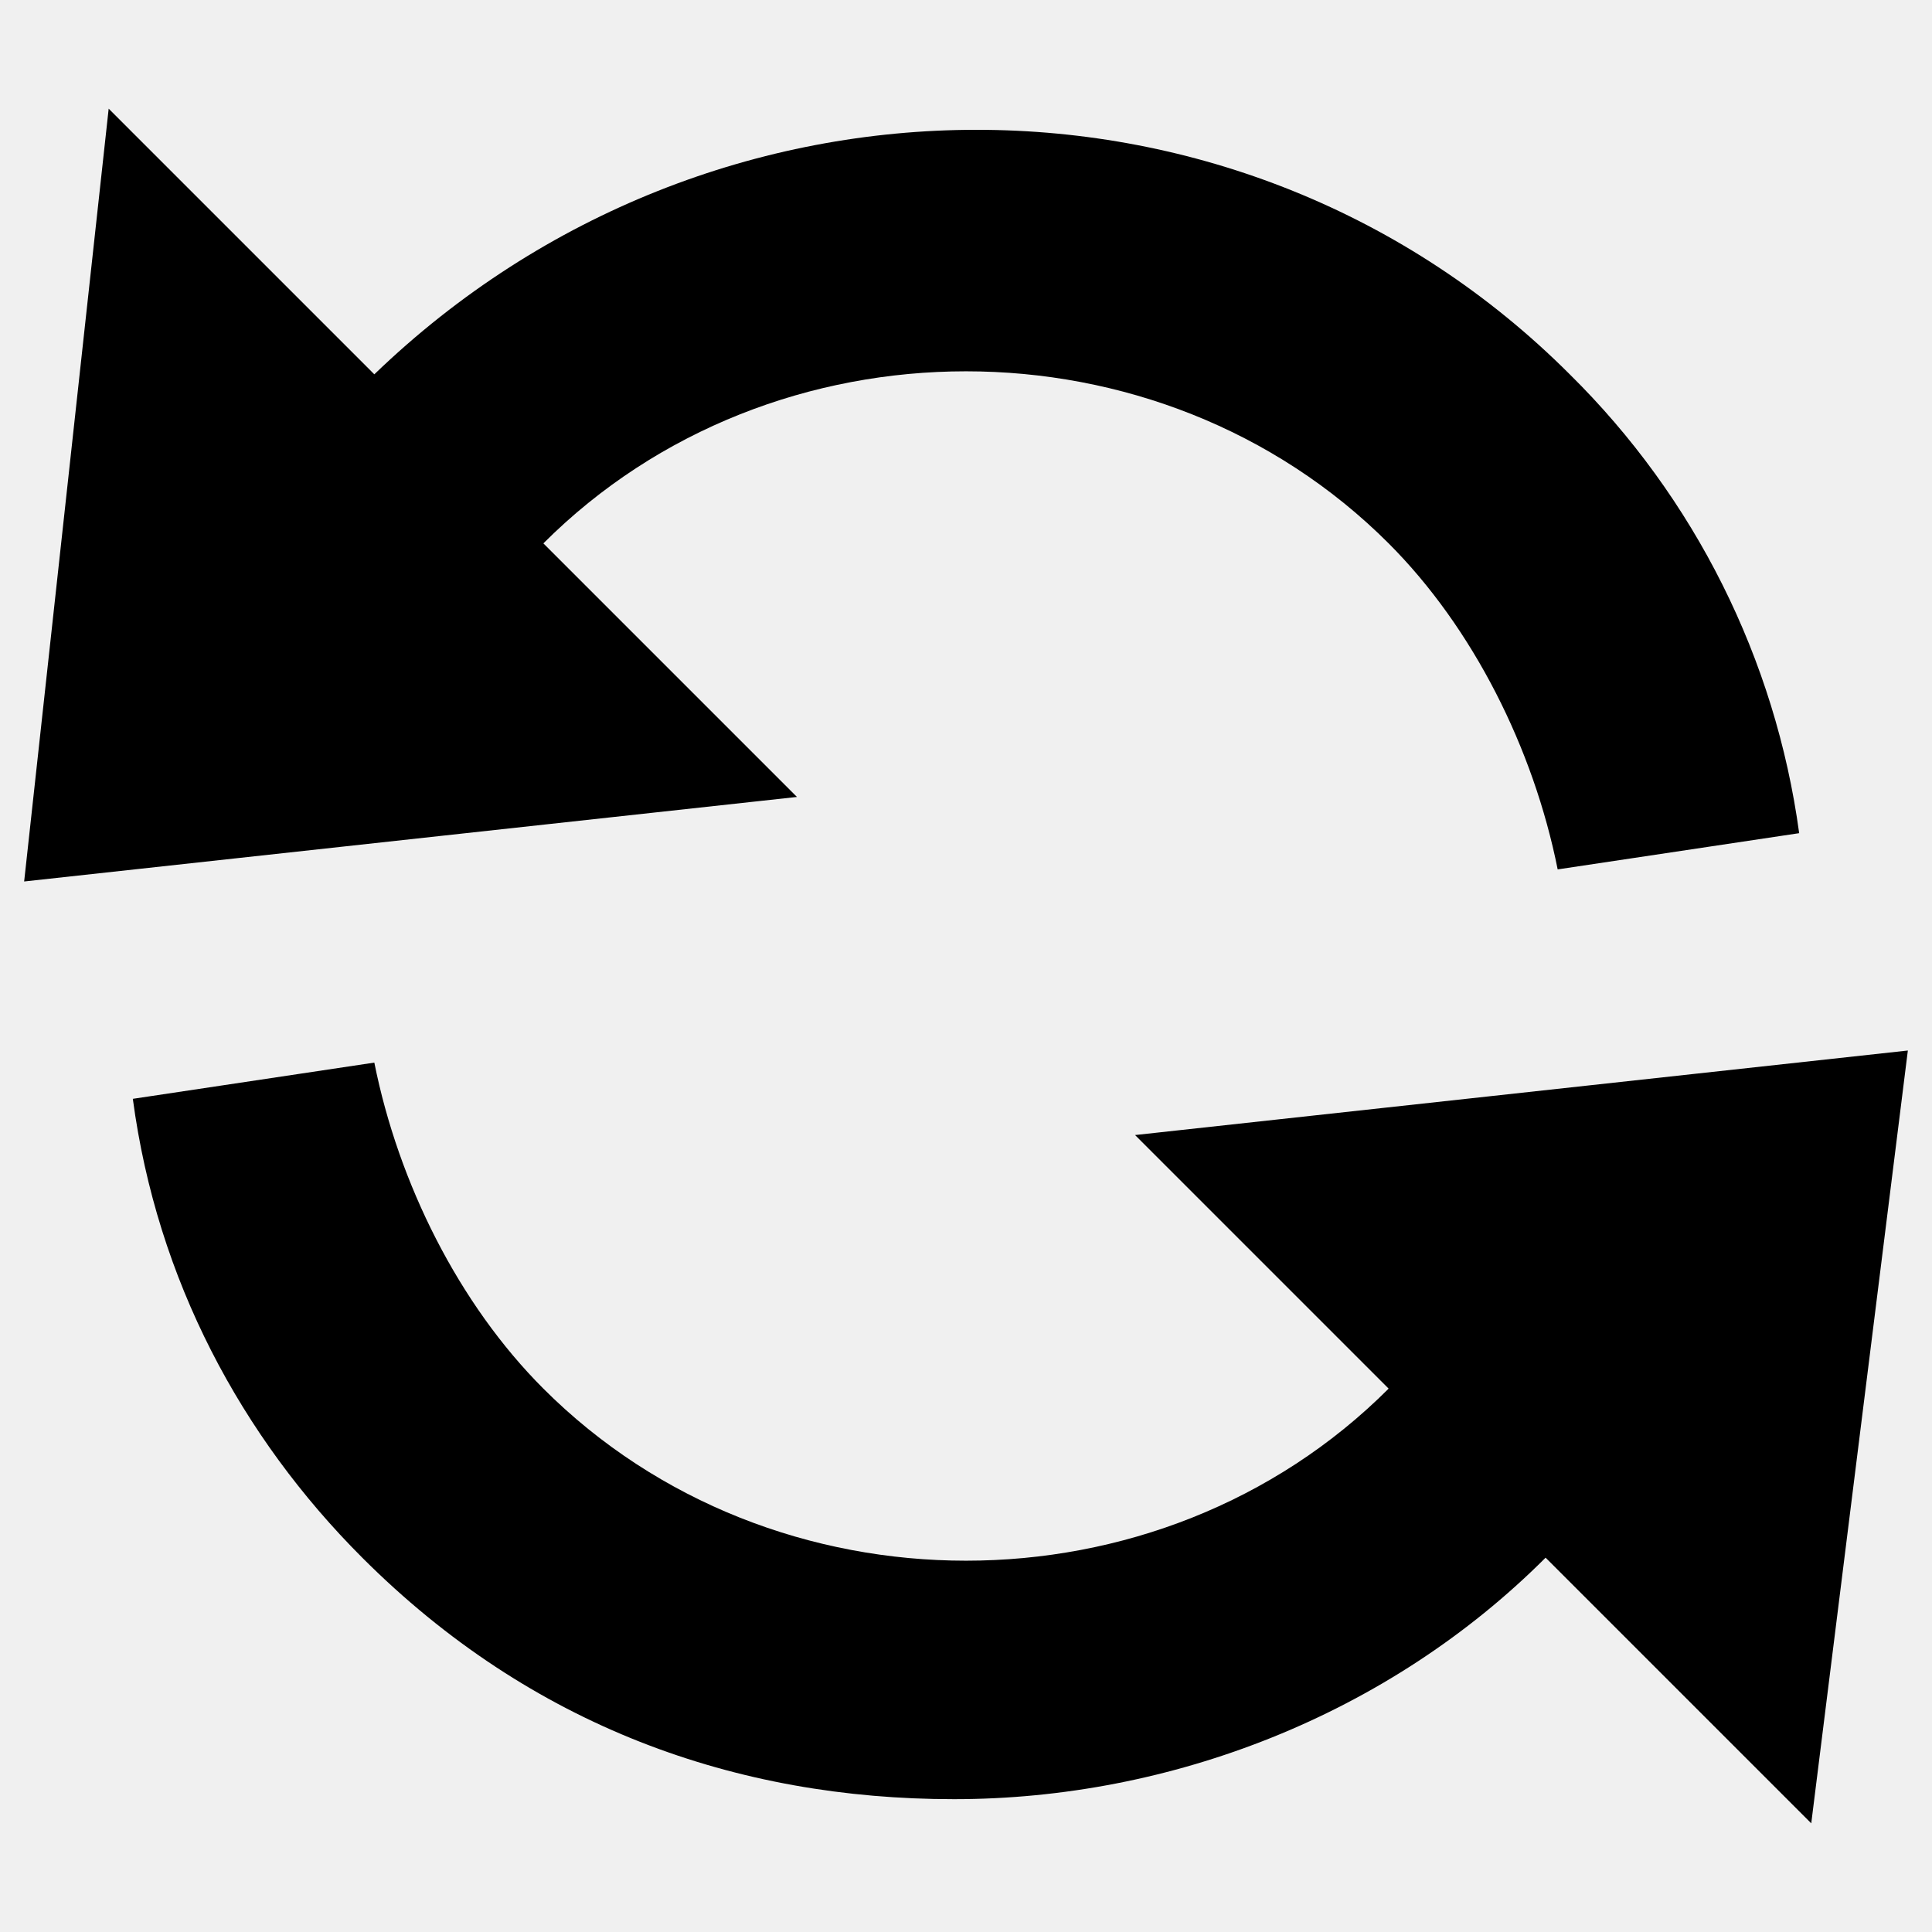
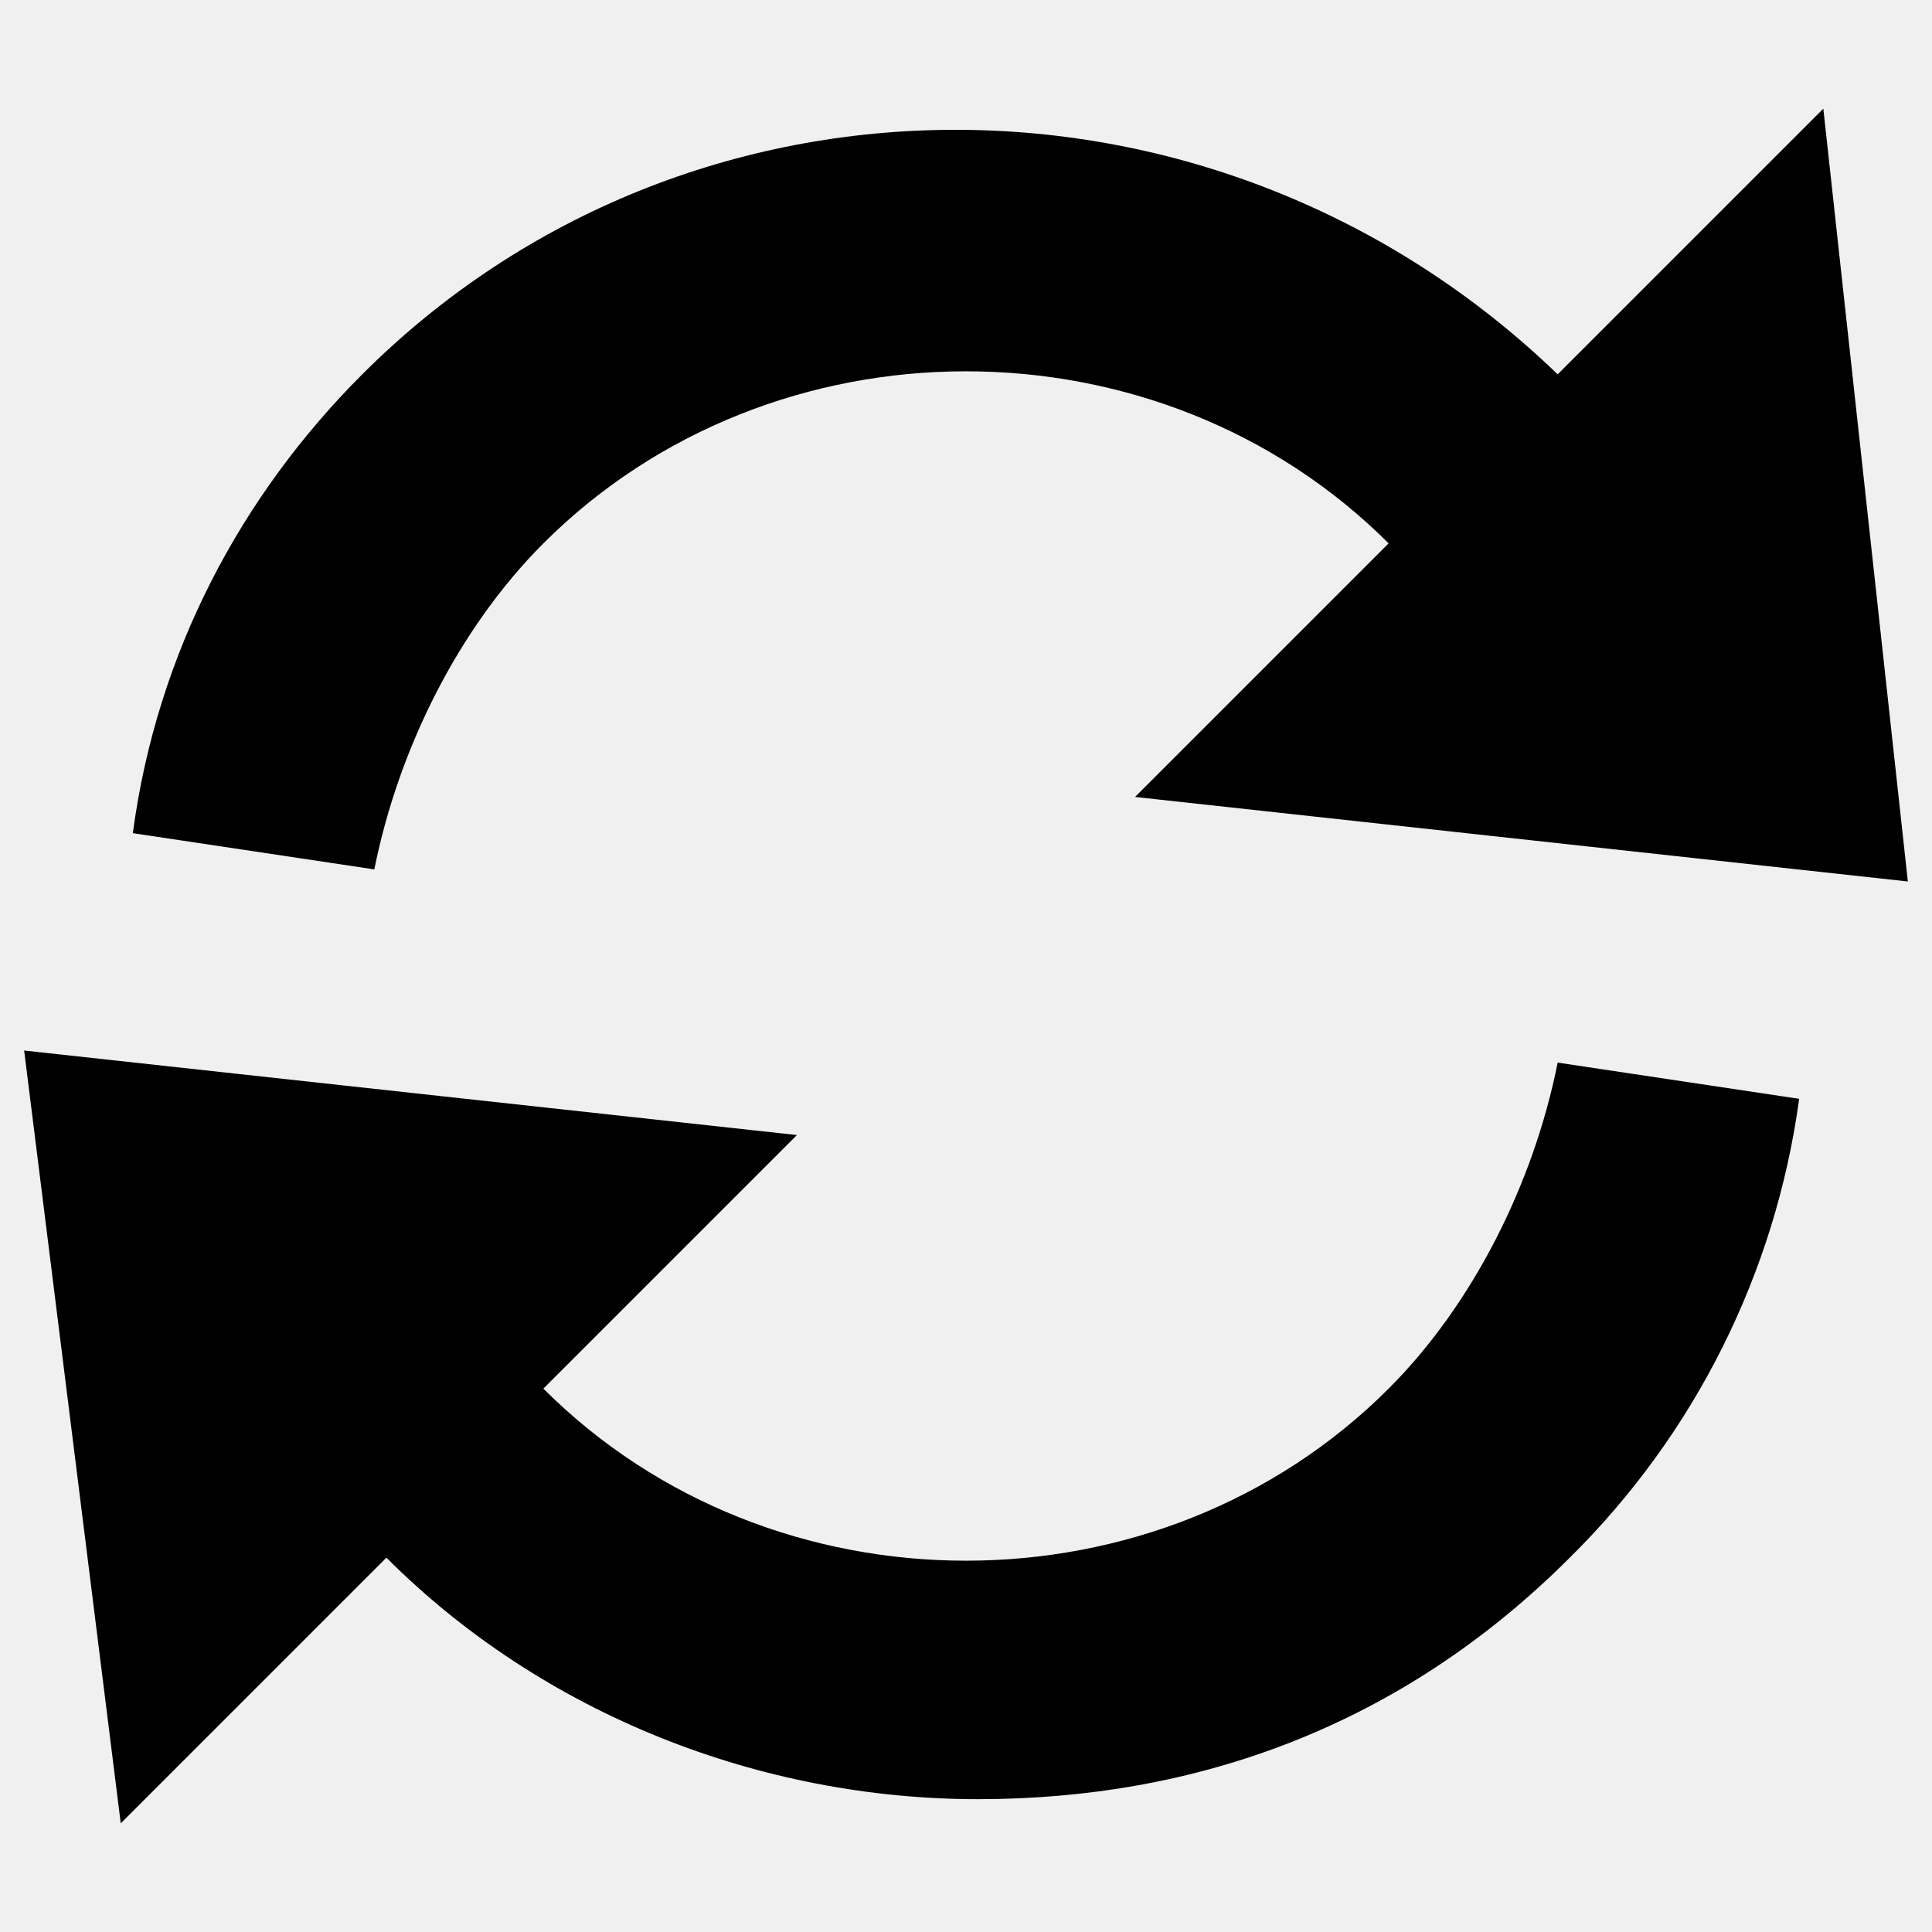
<svg xmlns="http://www.w3.org/2000/svg" width="12" height="12" viewBox="0 0 12 12">
  <g clip-path="url(#a)">
-     <path d="M3.375 3.375C4.8 1.95 7.2 1.95 8.625 3.375c.525.525.9 1.275 1.05 2.025l1.5-.225a4.94 4.94 0 0 0-1.425-2.85C7.725.3 4.425.3 2.325 2.325L.675.675l-.525 4.8 4.8-.525zm8.475 3.15-4.8.525 1.575 1.575c-1.425 1.425-3.825 1.425-5.25 0-.525-.525-.9-1.275-1.05-2.025l-1.5.225c.15 1.125.675 2.1 1.425 2.85 1.05 1.05 2.325 1.5 3.675 1.5s2.7-.525 3.675-1.5l1.65 1.65z" />
+     <path d="M8.625 3.375C7.2 1.95 4.8 1.95 3.375 3.375c-.525.525-.9 1.275-1.05 2.025l-1.5-.225c.15-1.125.675-2.1 1.425-2.85C4.275.3 7.575.3 9.675 2.325l1.65-1.65.525 4.8-4.8-.525zM.15 6.525l4.8.525-1.575 1.575c1.425 1.425 3.825 1.425 5.25 0 .525-.525.9-1.275 1.05-2.025l1.5.225a4.94 4.94 0 0 1-1.425 2.85c-1.05 1.05-2.325 1.5-3.675 1.5s-2.7-.525-3.675-1.5l-1.65 1.65z" />
  </g>
  <defs>
    <clipPath id="a">
      <path fill="#fff" d="M0 0h12v12H0z" />
    </clipPath>
  </defs>
</svg>
